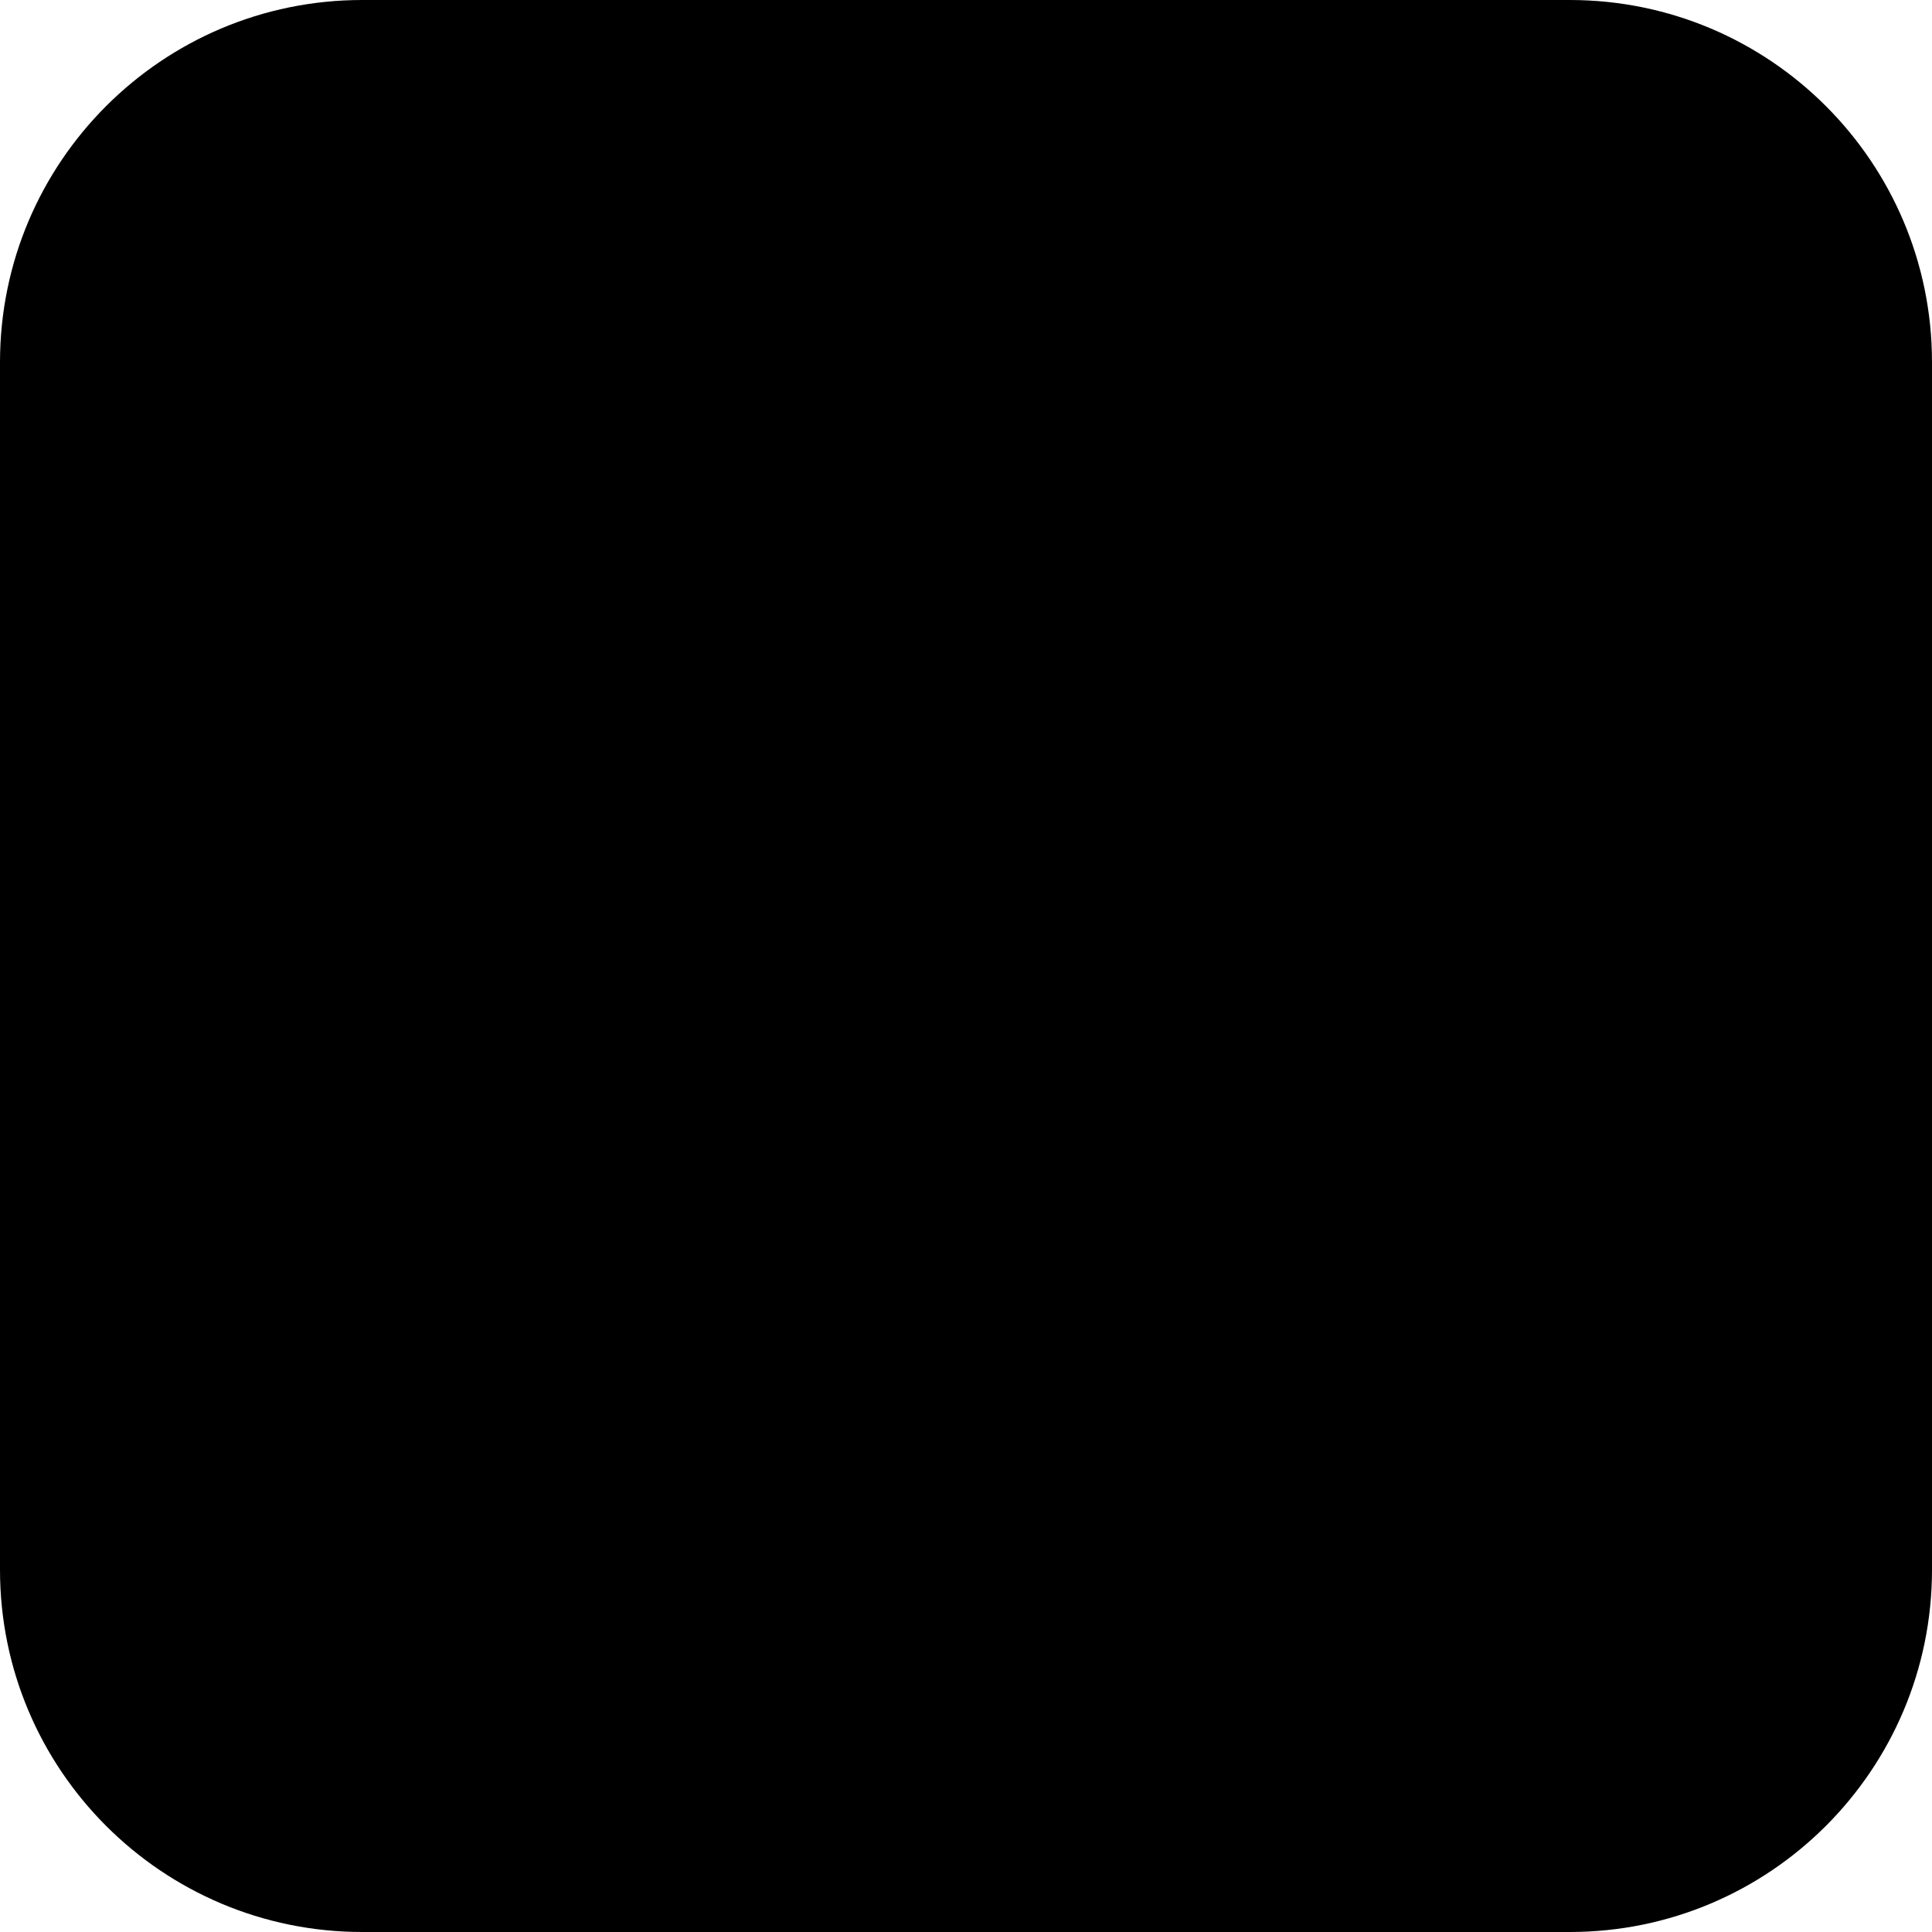
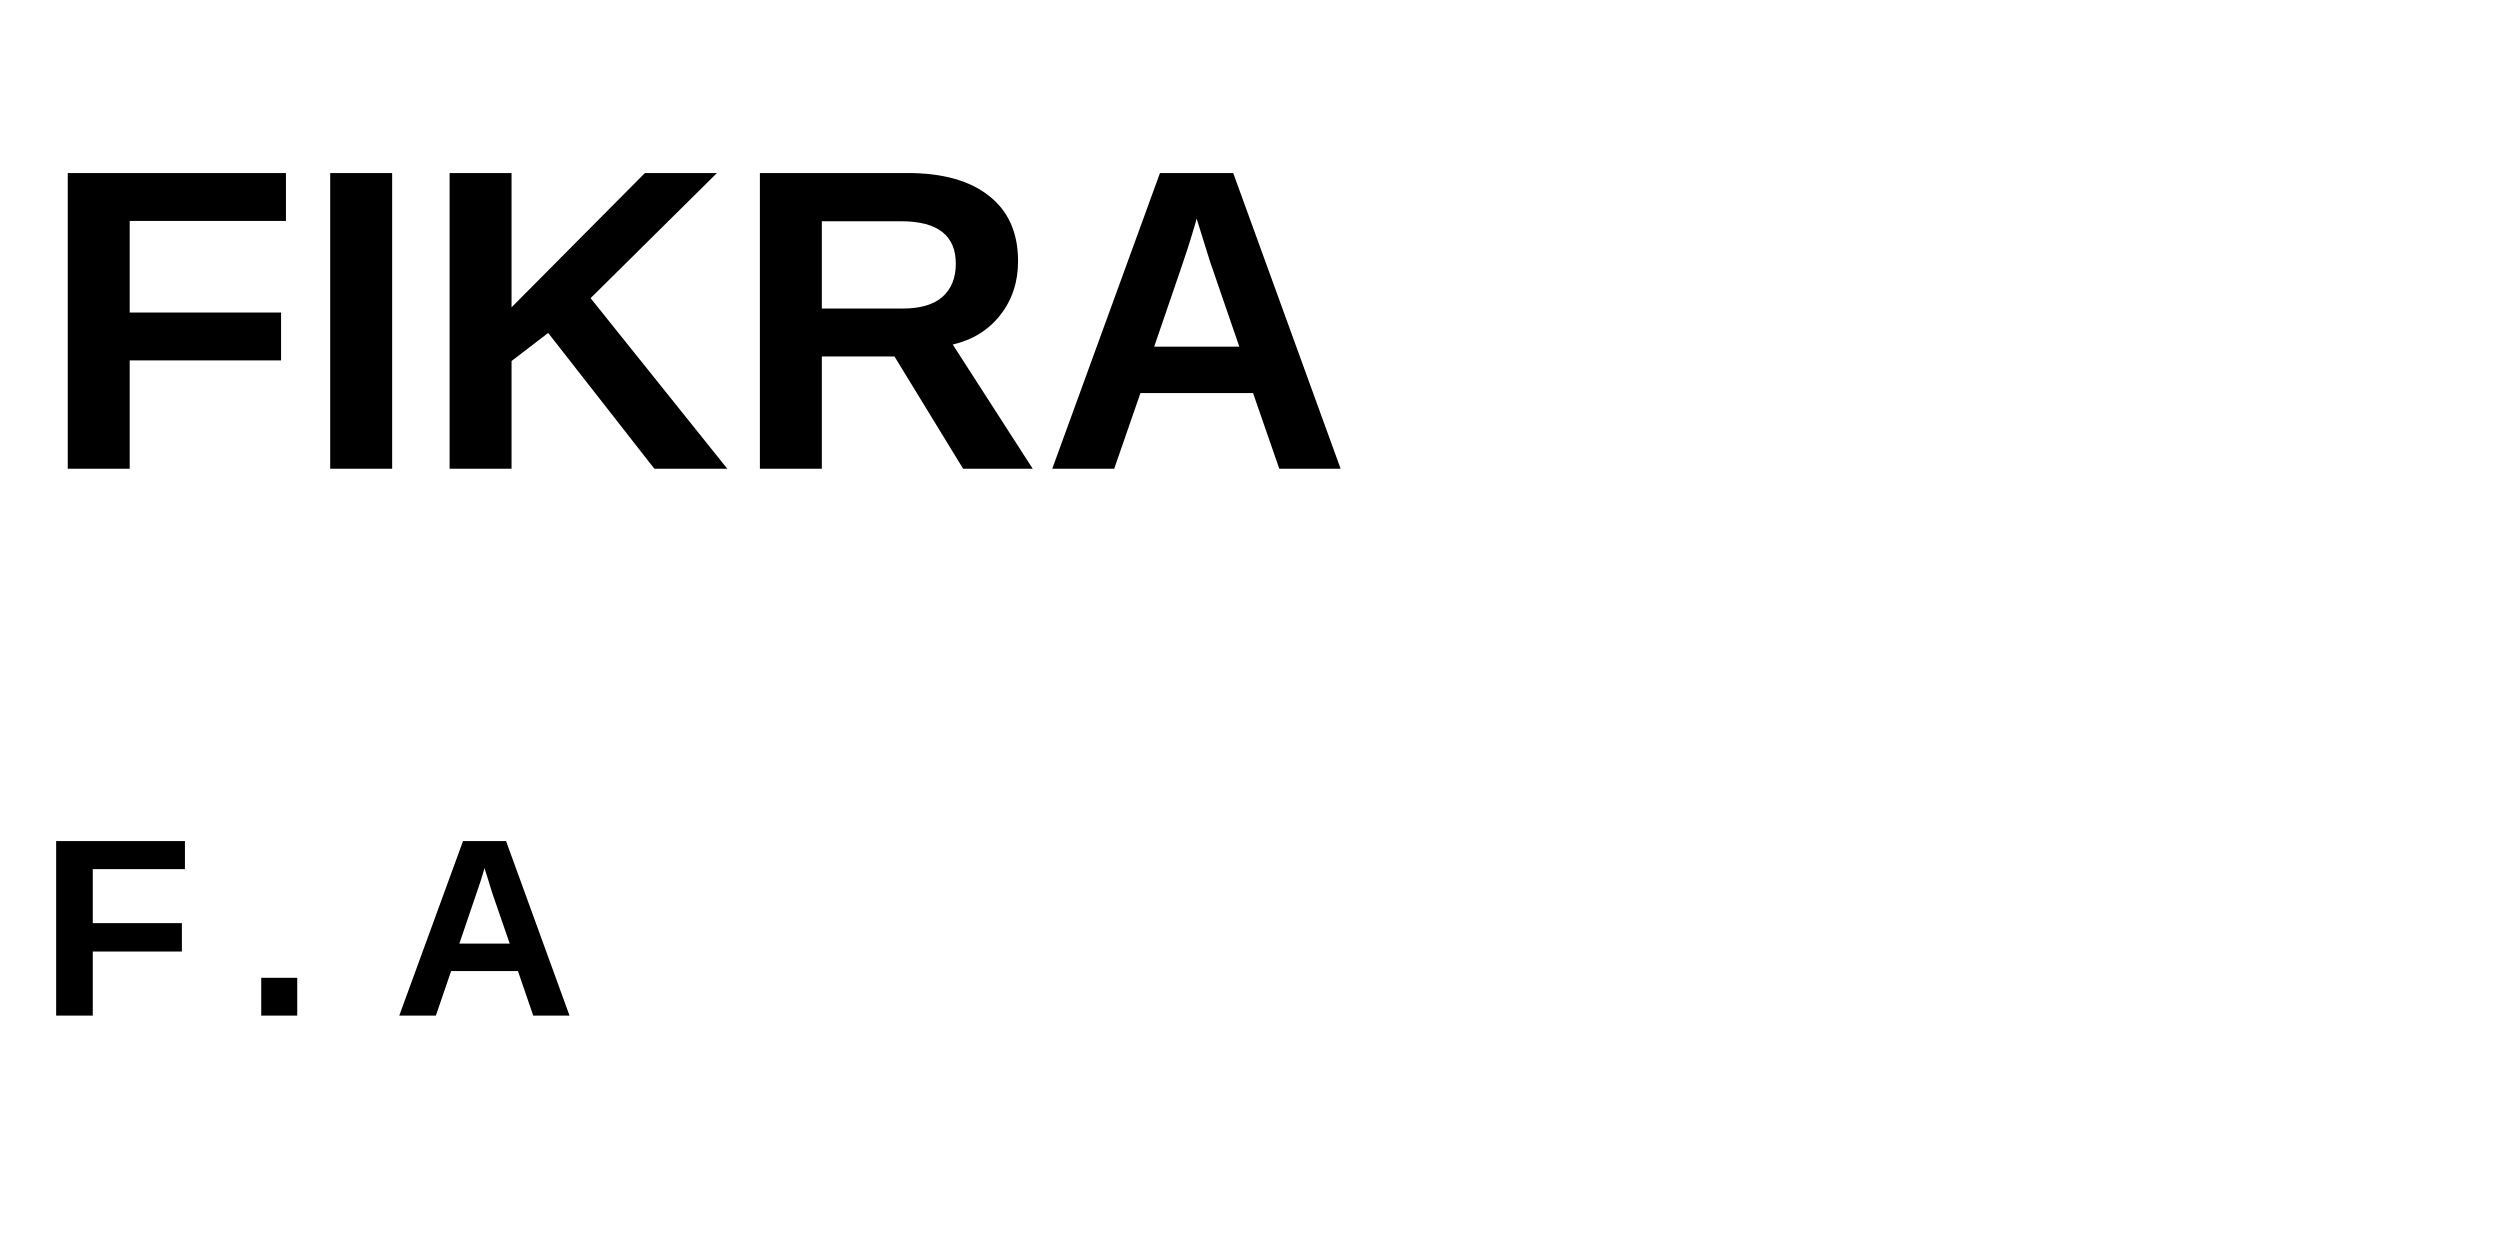
- <svg xmlns="http://www.w3.org/2000/svg" viewBox="0 0 128 128">
-   <rect width="128" height="128" rx="24" fill="currentColor" />
-   <text x="64" y="63" text-anchor="middle" font-family="Arial, Helvetica, sans-serif" font-size="11" font-weight="bold" letter-spacing="1" fill="currentColor">FIKRA</text>
-   <text x="64" y="92" text-anchor="middle" font-family="Arial, Helvetica, sans-serif" font-size="26" font-weight="bold" fill="currentColor">F.A</text>
+ <svg xmlns="http://www.w3.org/2000/svg" viewBox="0 0 128 64">
+   <text x="2" y="24" font-family="Arial, Helvetica, sans-serif" font-size="22" font-weight="bold" fill="currentColor">FIKRA</text>
+   <text x="2" y="52" font-family="Arial, Helvetica, sans-serif" font-size="13" font-weight="bold" letter-spacing="4" fill="currentColor">F.A</text>
</svg>
